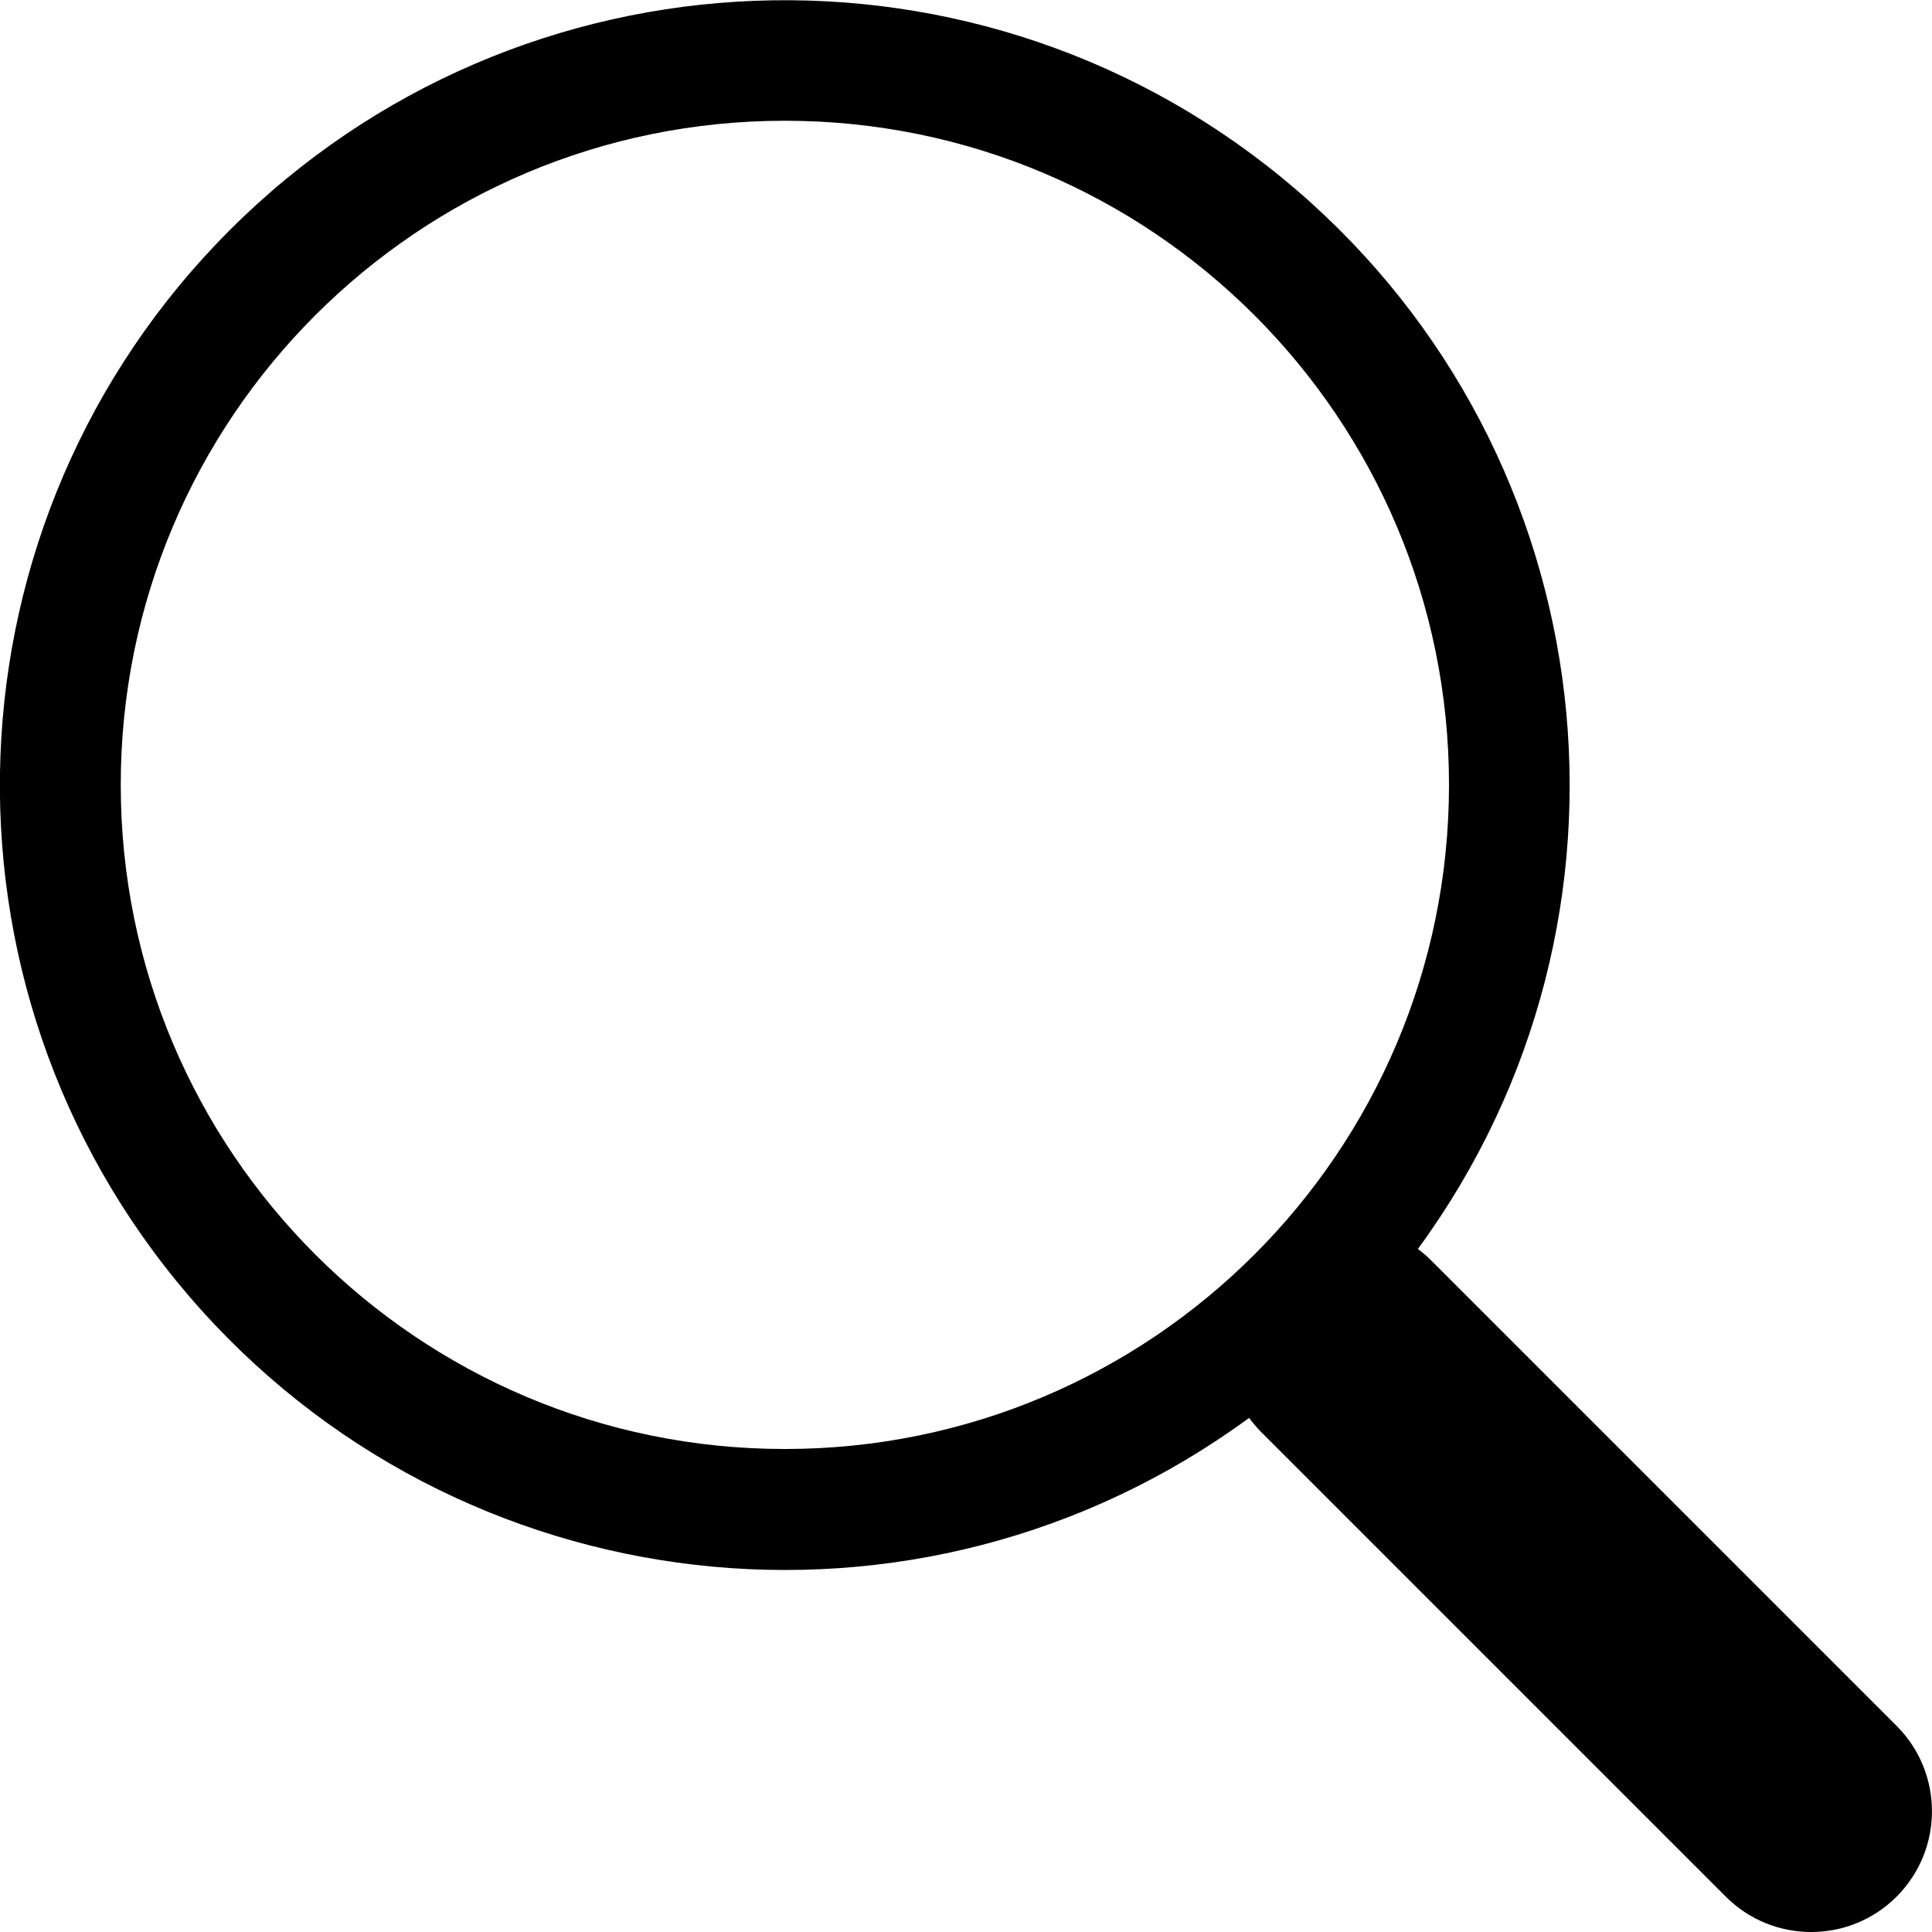
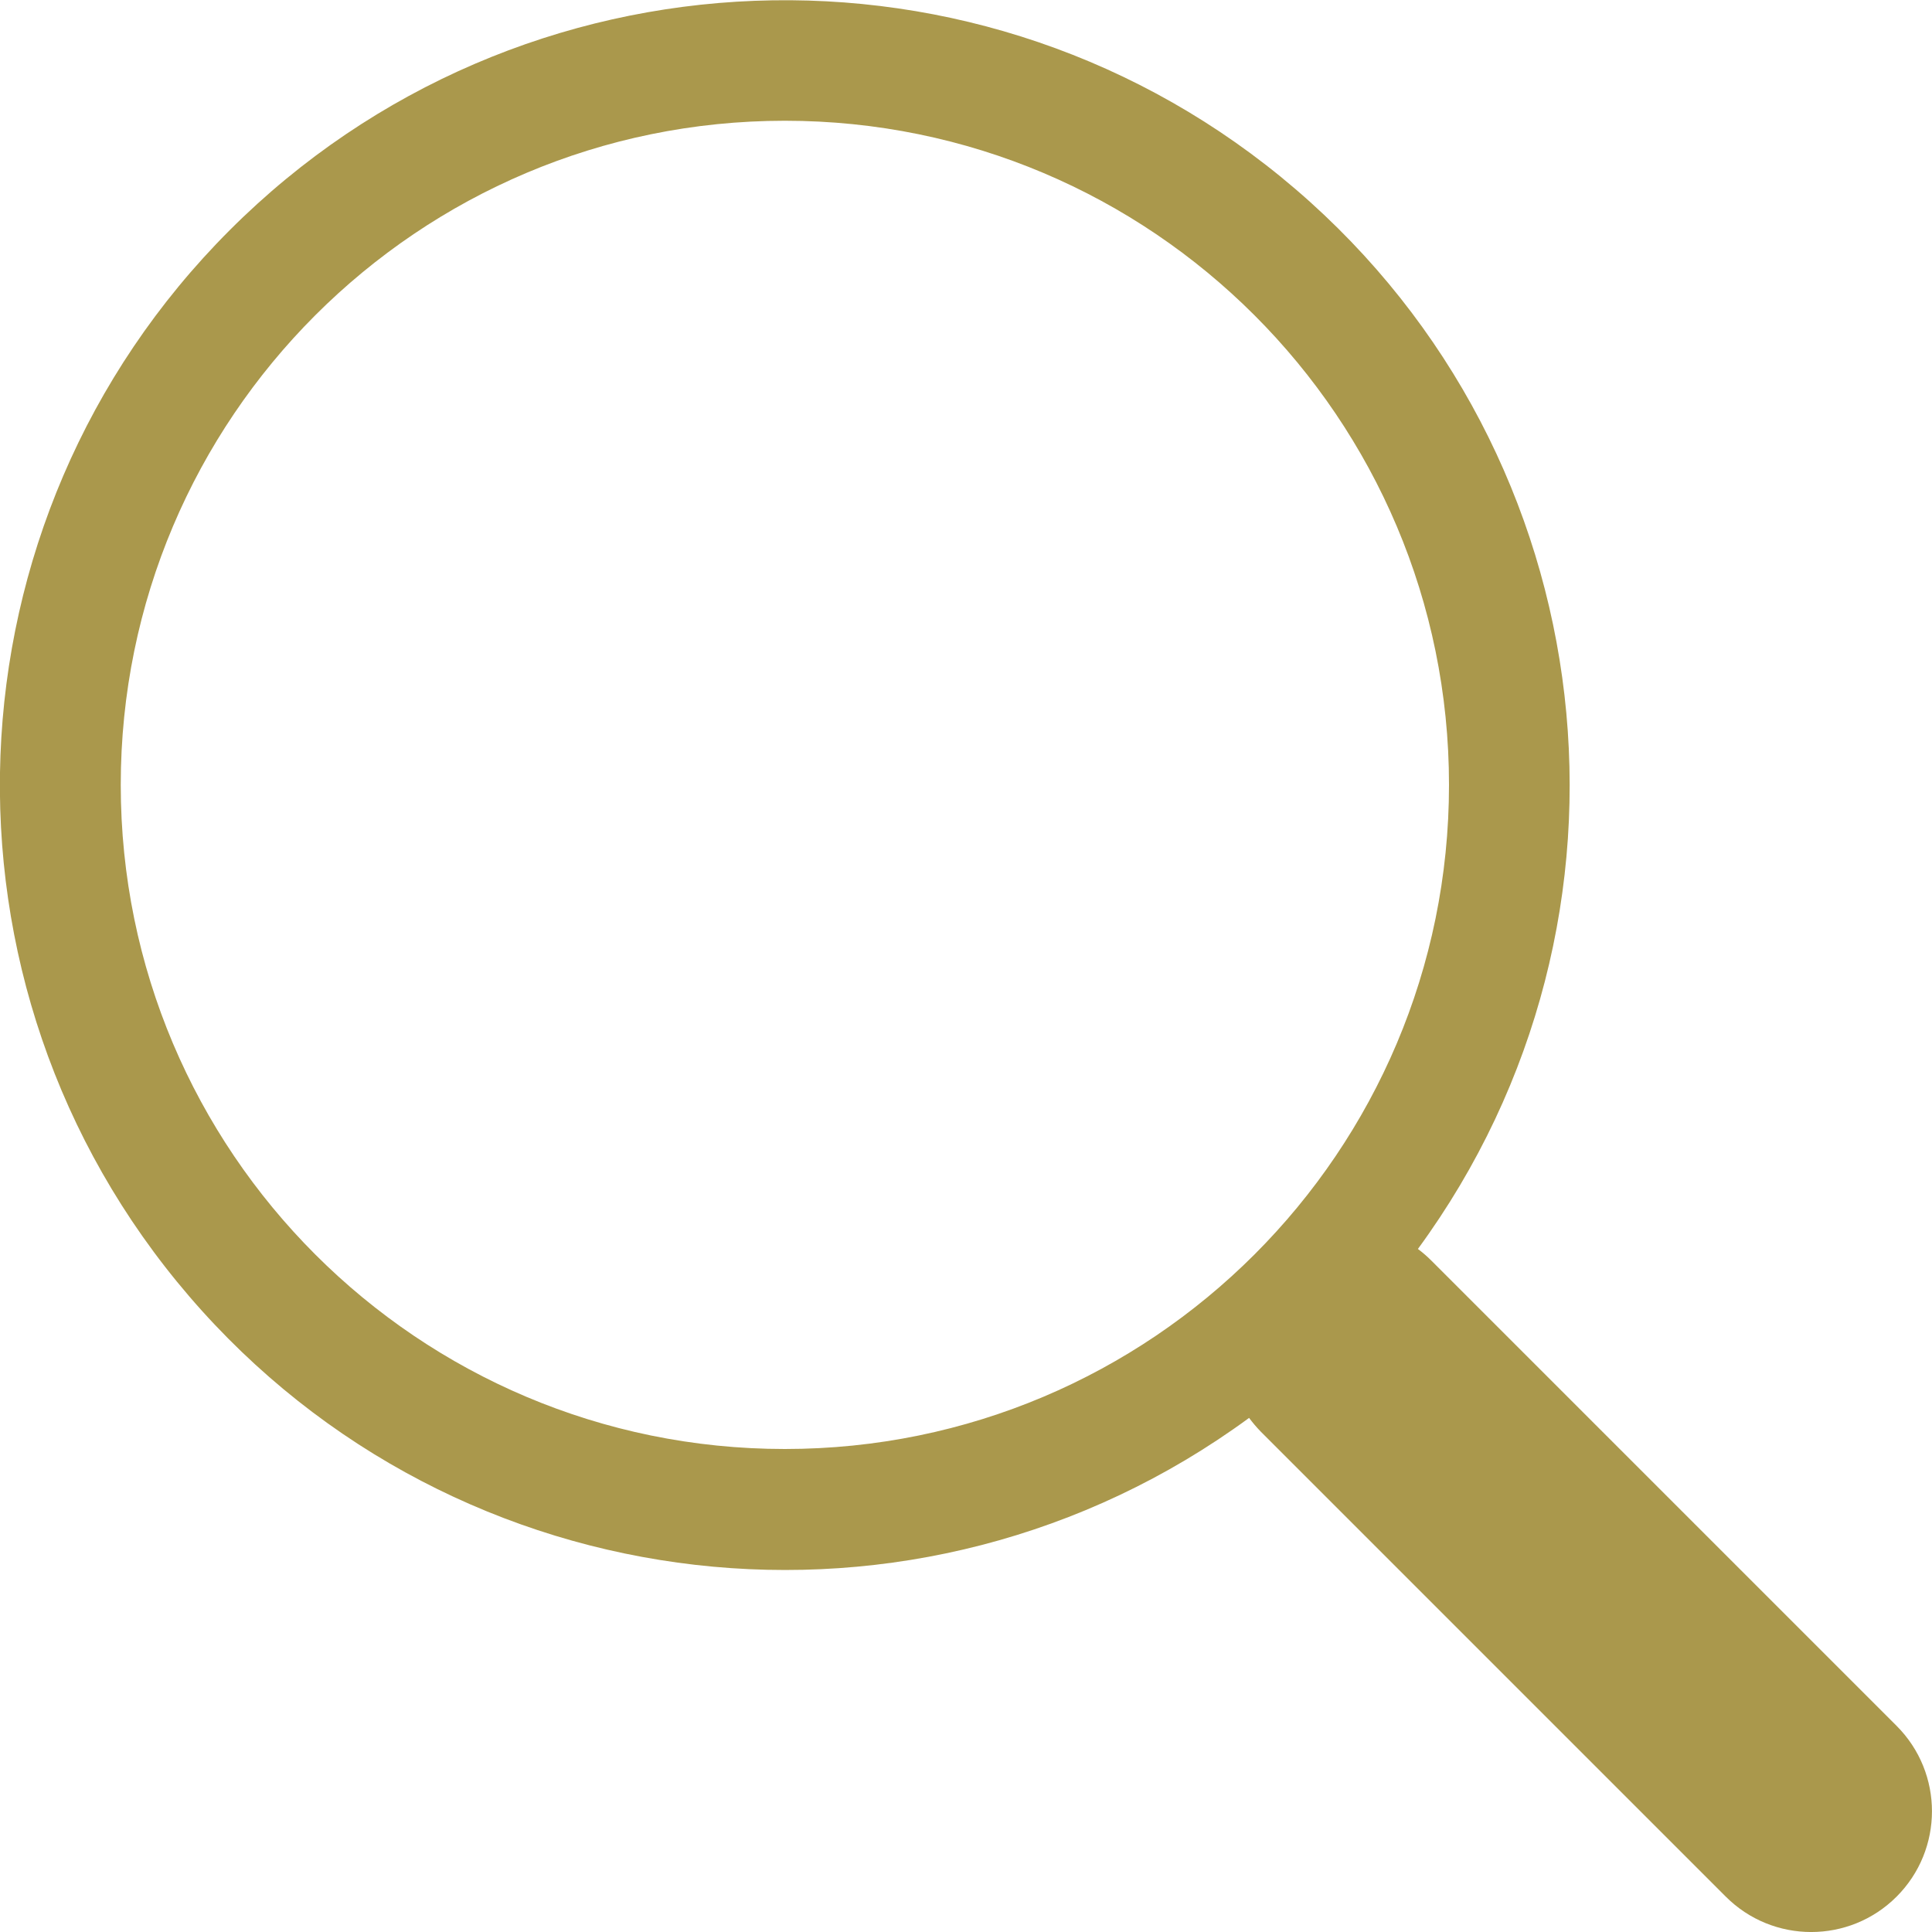
- <svg xmlns="http://www.w3.org/2000/svg" width="18" height="18" fill="currentColor" viewBox="0 0 16 16">
+ <svg xmlns="http://www.w3.org/2000/svg" width="18" height="18" fill="#aa984c" viewBox="0 0 16 16">
  <path d="M11.742 10.344a6.5 6.5 0 1 0-1.397 1.398h-.001c.03.04.062.078.098.115l3.85 3.85a1 1 0 0 0 1.415-1.414l-3.85-3.85a1.007 1.007 0 0 0-.115-.1zM12 6.5a5.5 5.5 0 1 1-11 0 5.5 5.5 0 0 1 11 0z" />
</svg>
